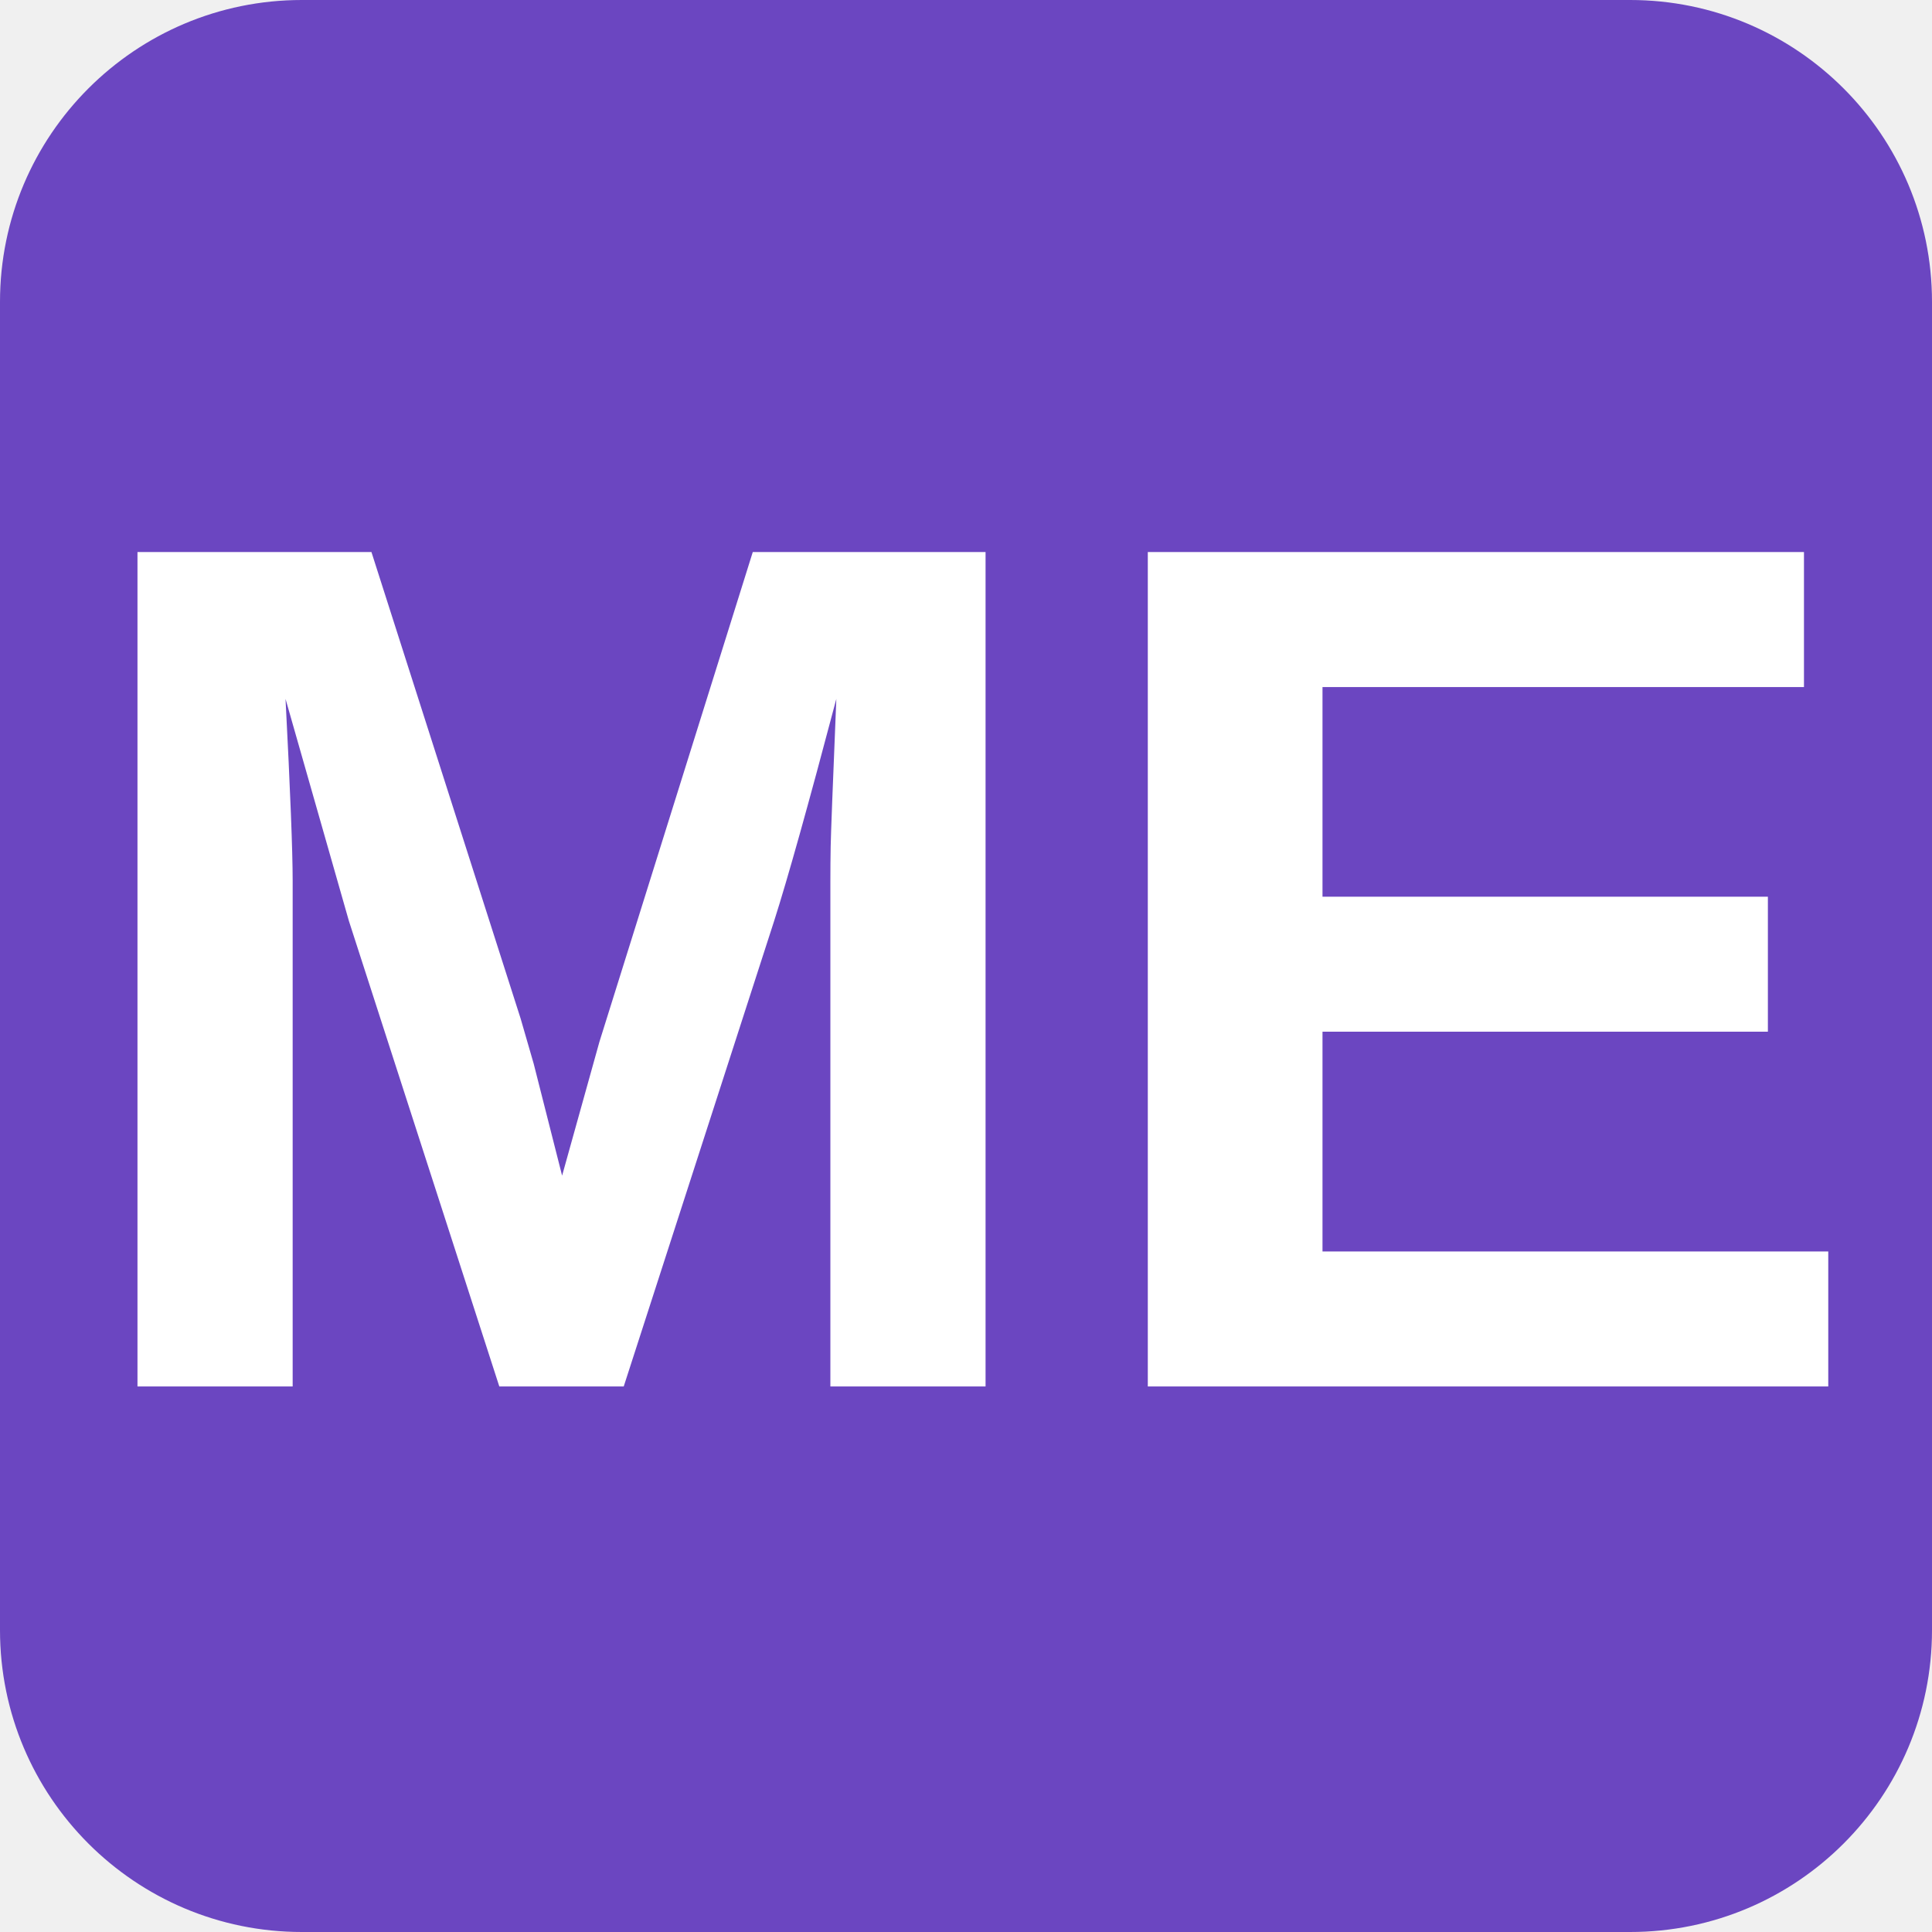
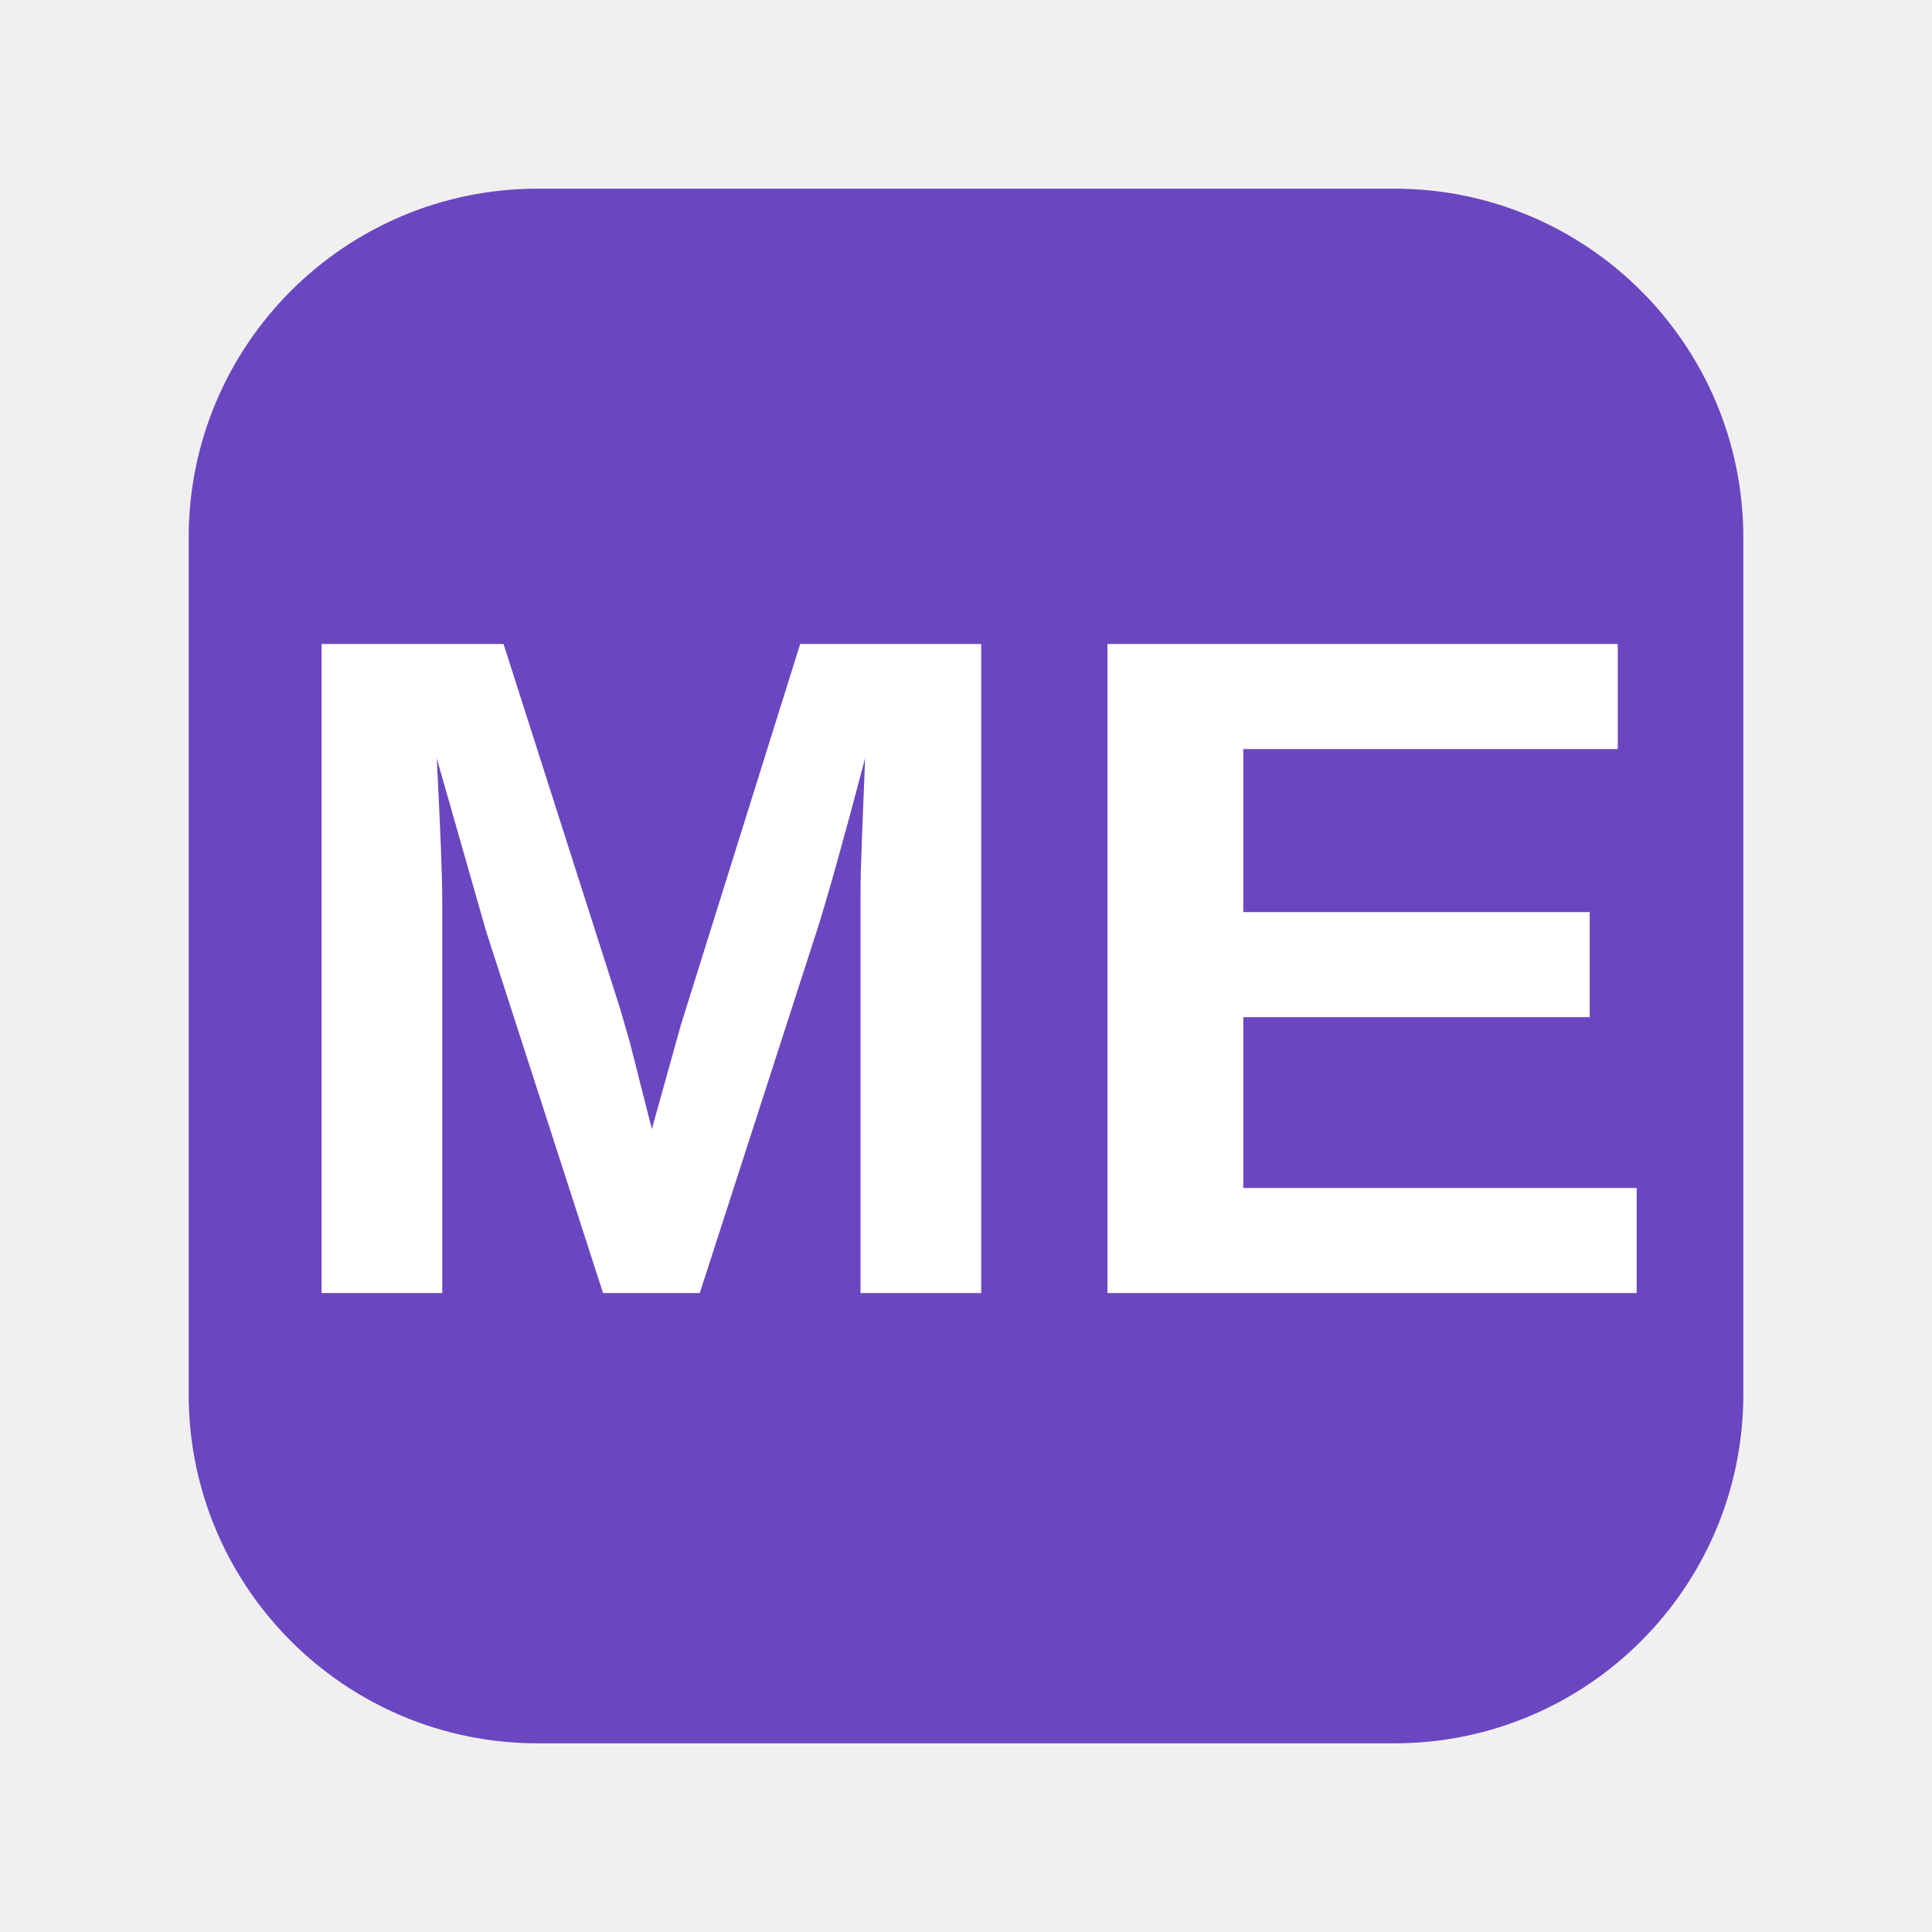
- <svg xmlns="http://www.w3.org/2000/svg" viewBox="0 0 512 512">
-   <rect width="512" height="512" fill="#6B46C1" rx="80" ry="80" />
-   <text x="50%" y="50%" dominant-baseline="central" text-anchor="middle" font-family="Arial" font-weight="bold" fill="#FFFFFF" font-size="321.42" dy="0">ME</text>
+ <svg xmlns="http://www.w3.org/2000/svg" viewBox="0 0 1024 1024">
+   <rect x="100" y="100" width="824" height="824" fill="#6B46C1" rx="185" ry="185" />
+   <text x="50%" y="50%" dominant-baseline="central" text-anchor="middle" font-family="Arial, Helvetica, sans-serif" font-weight="bold" fill="#FFFFFF" font-size="500" dy="0">ME</text>
</svg>
